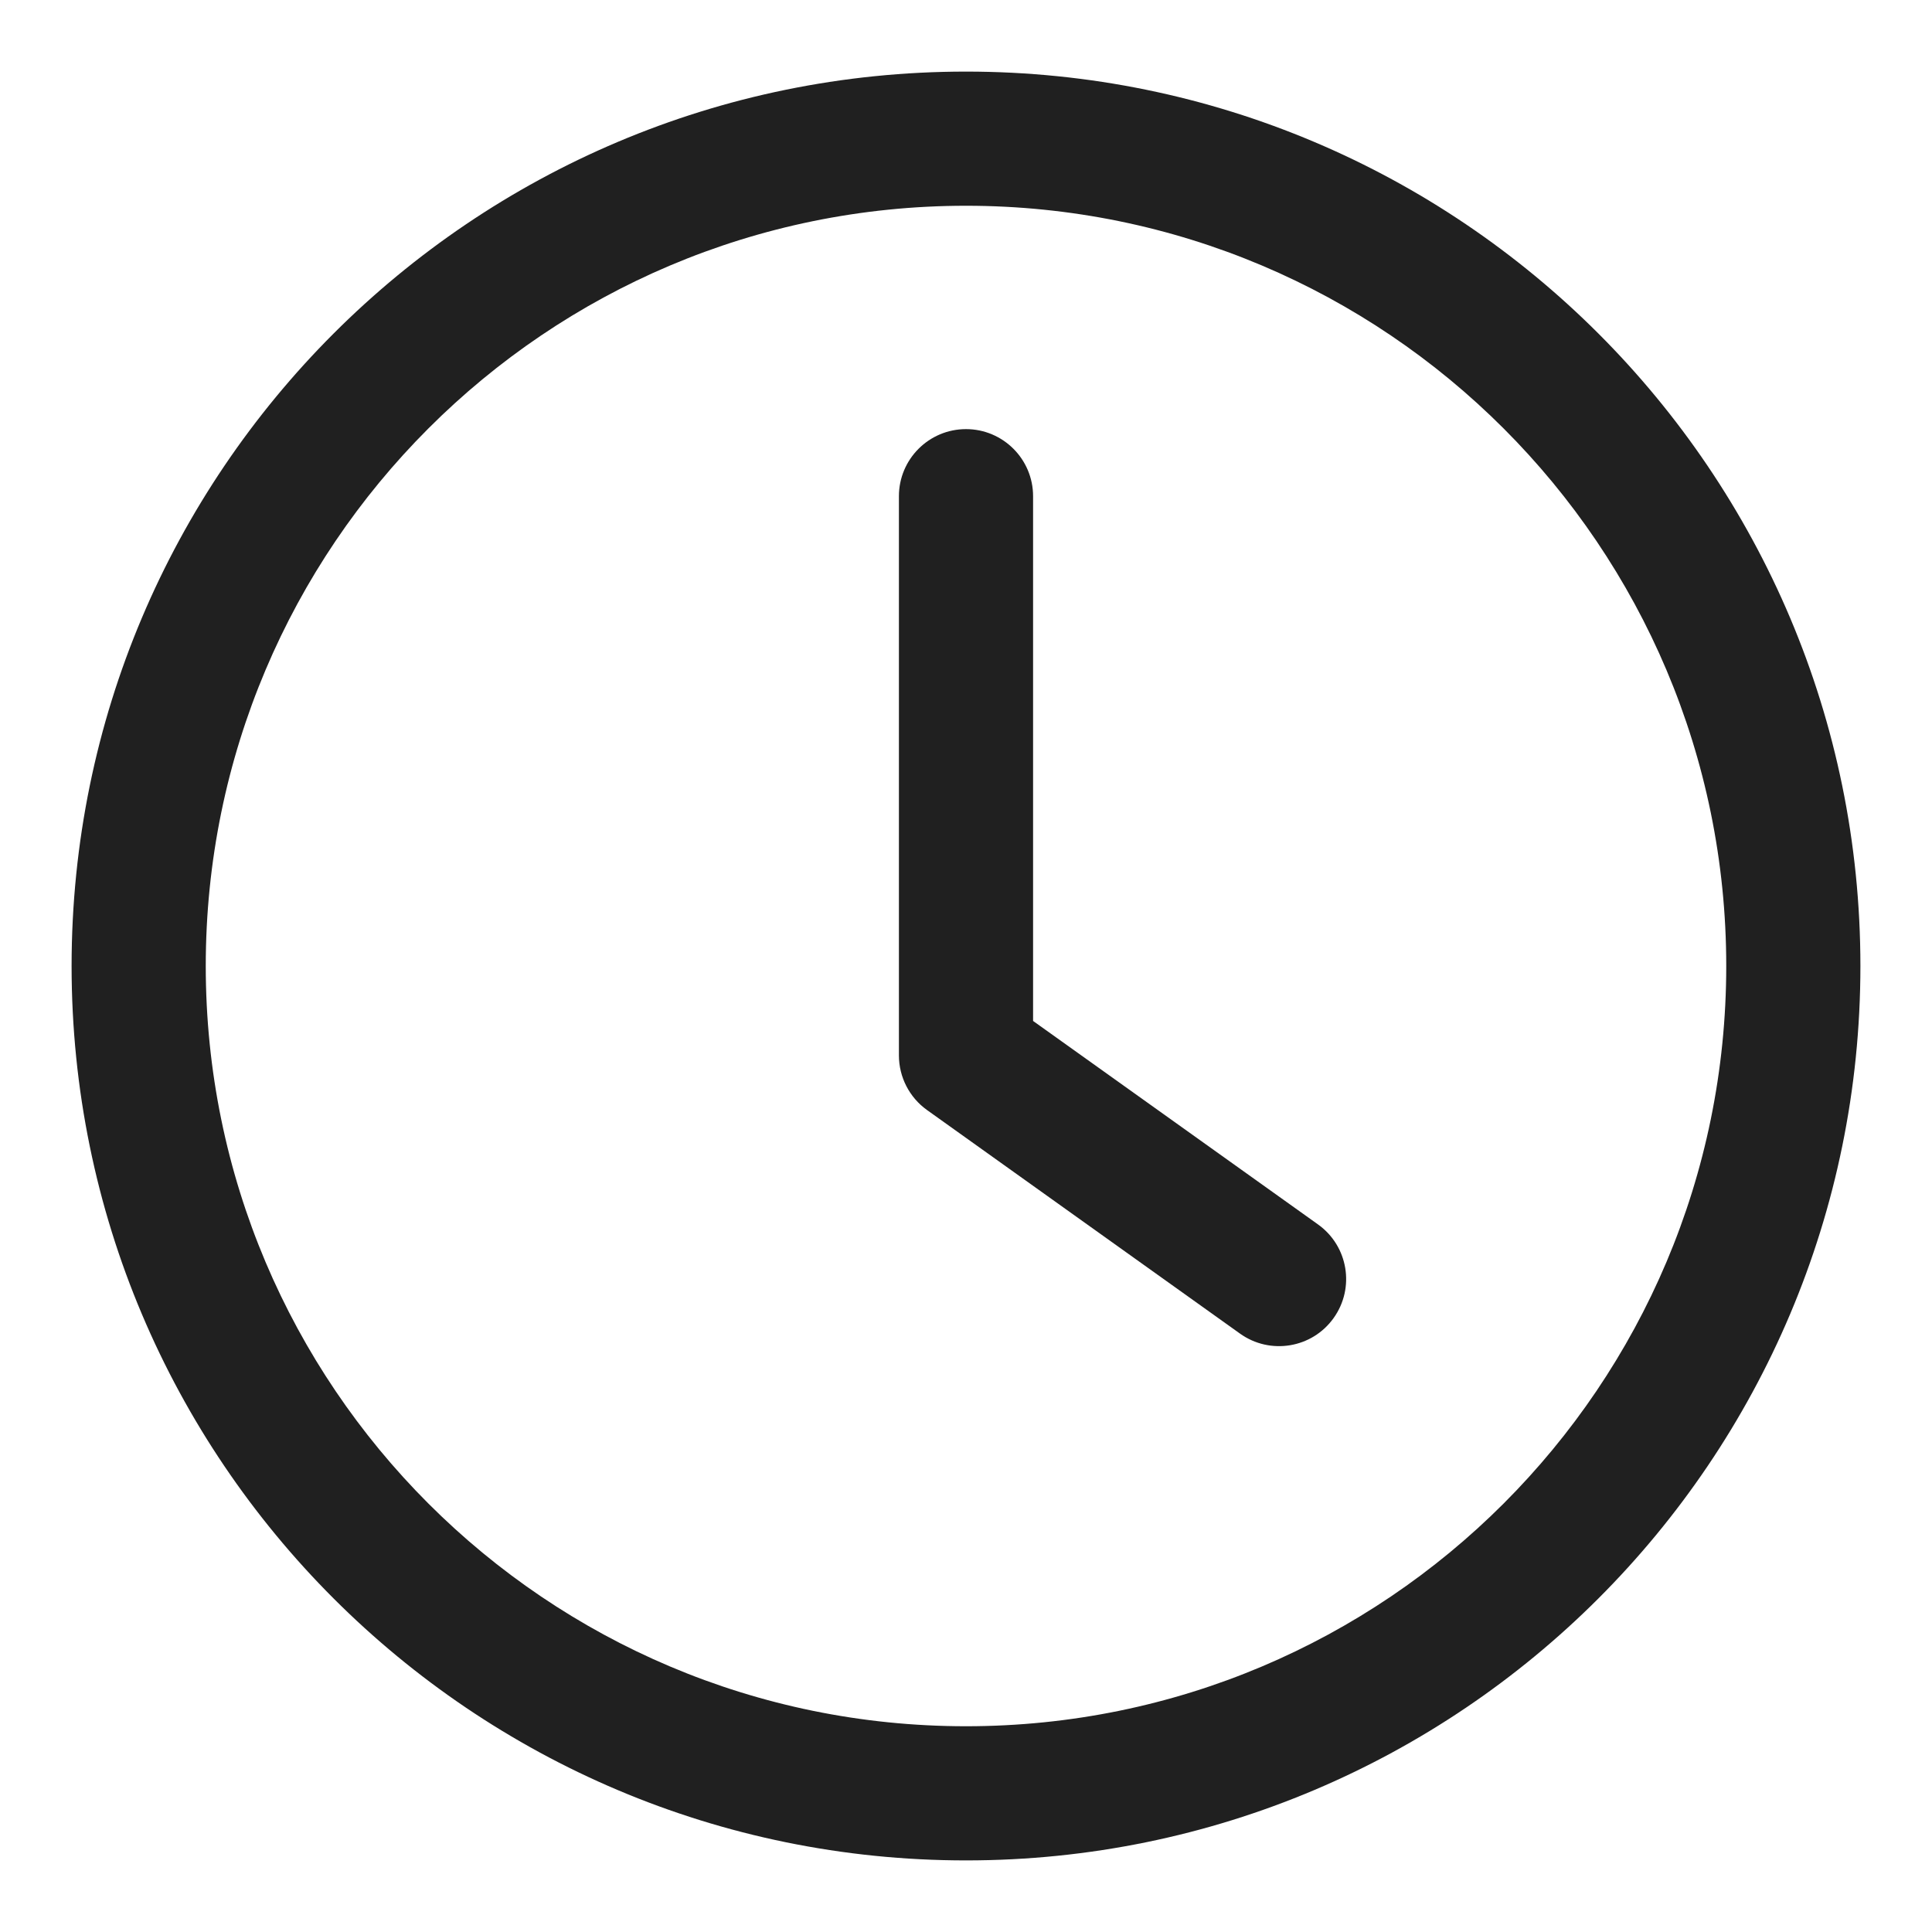
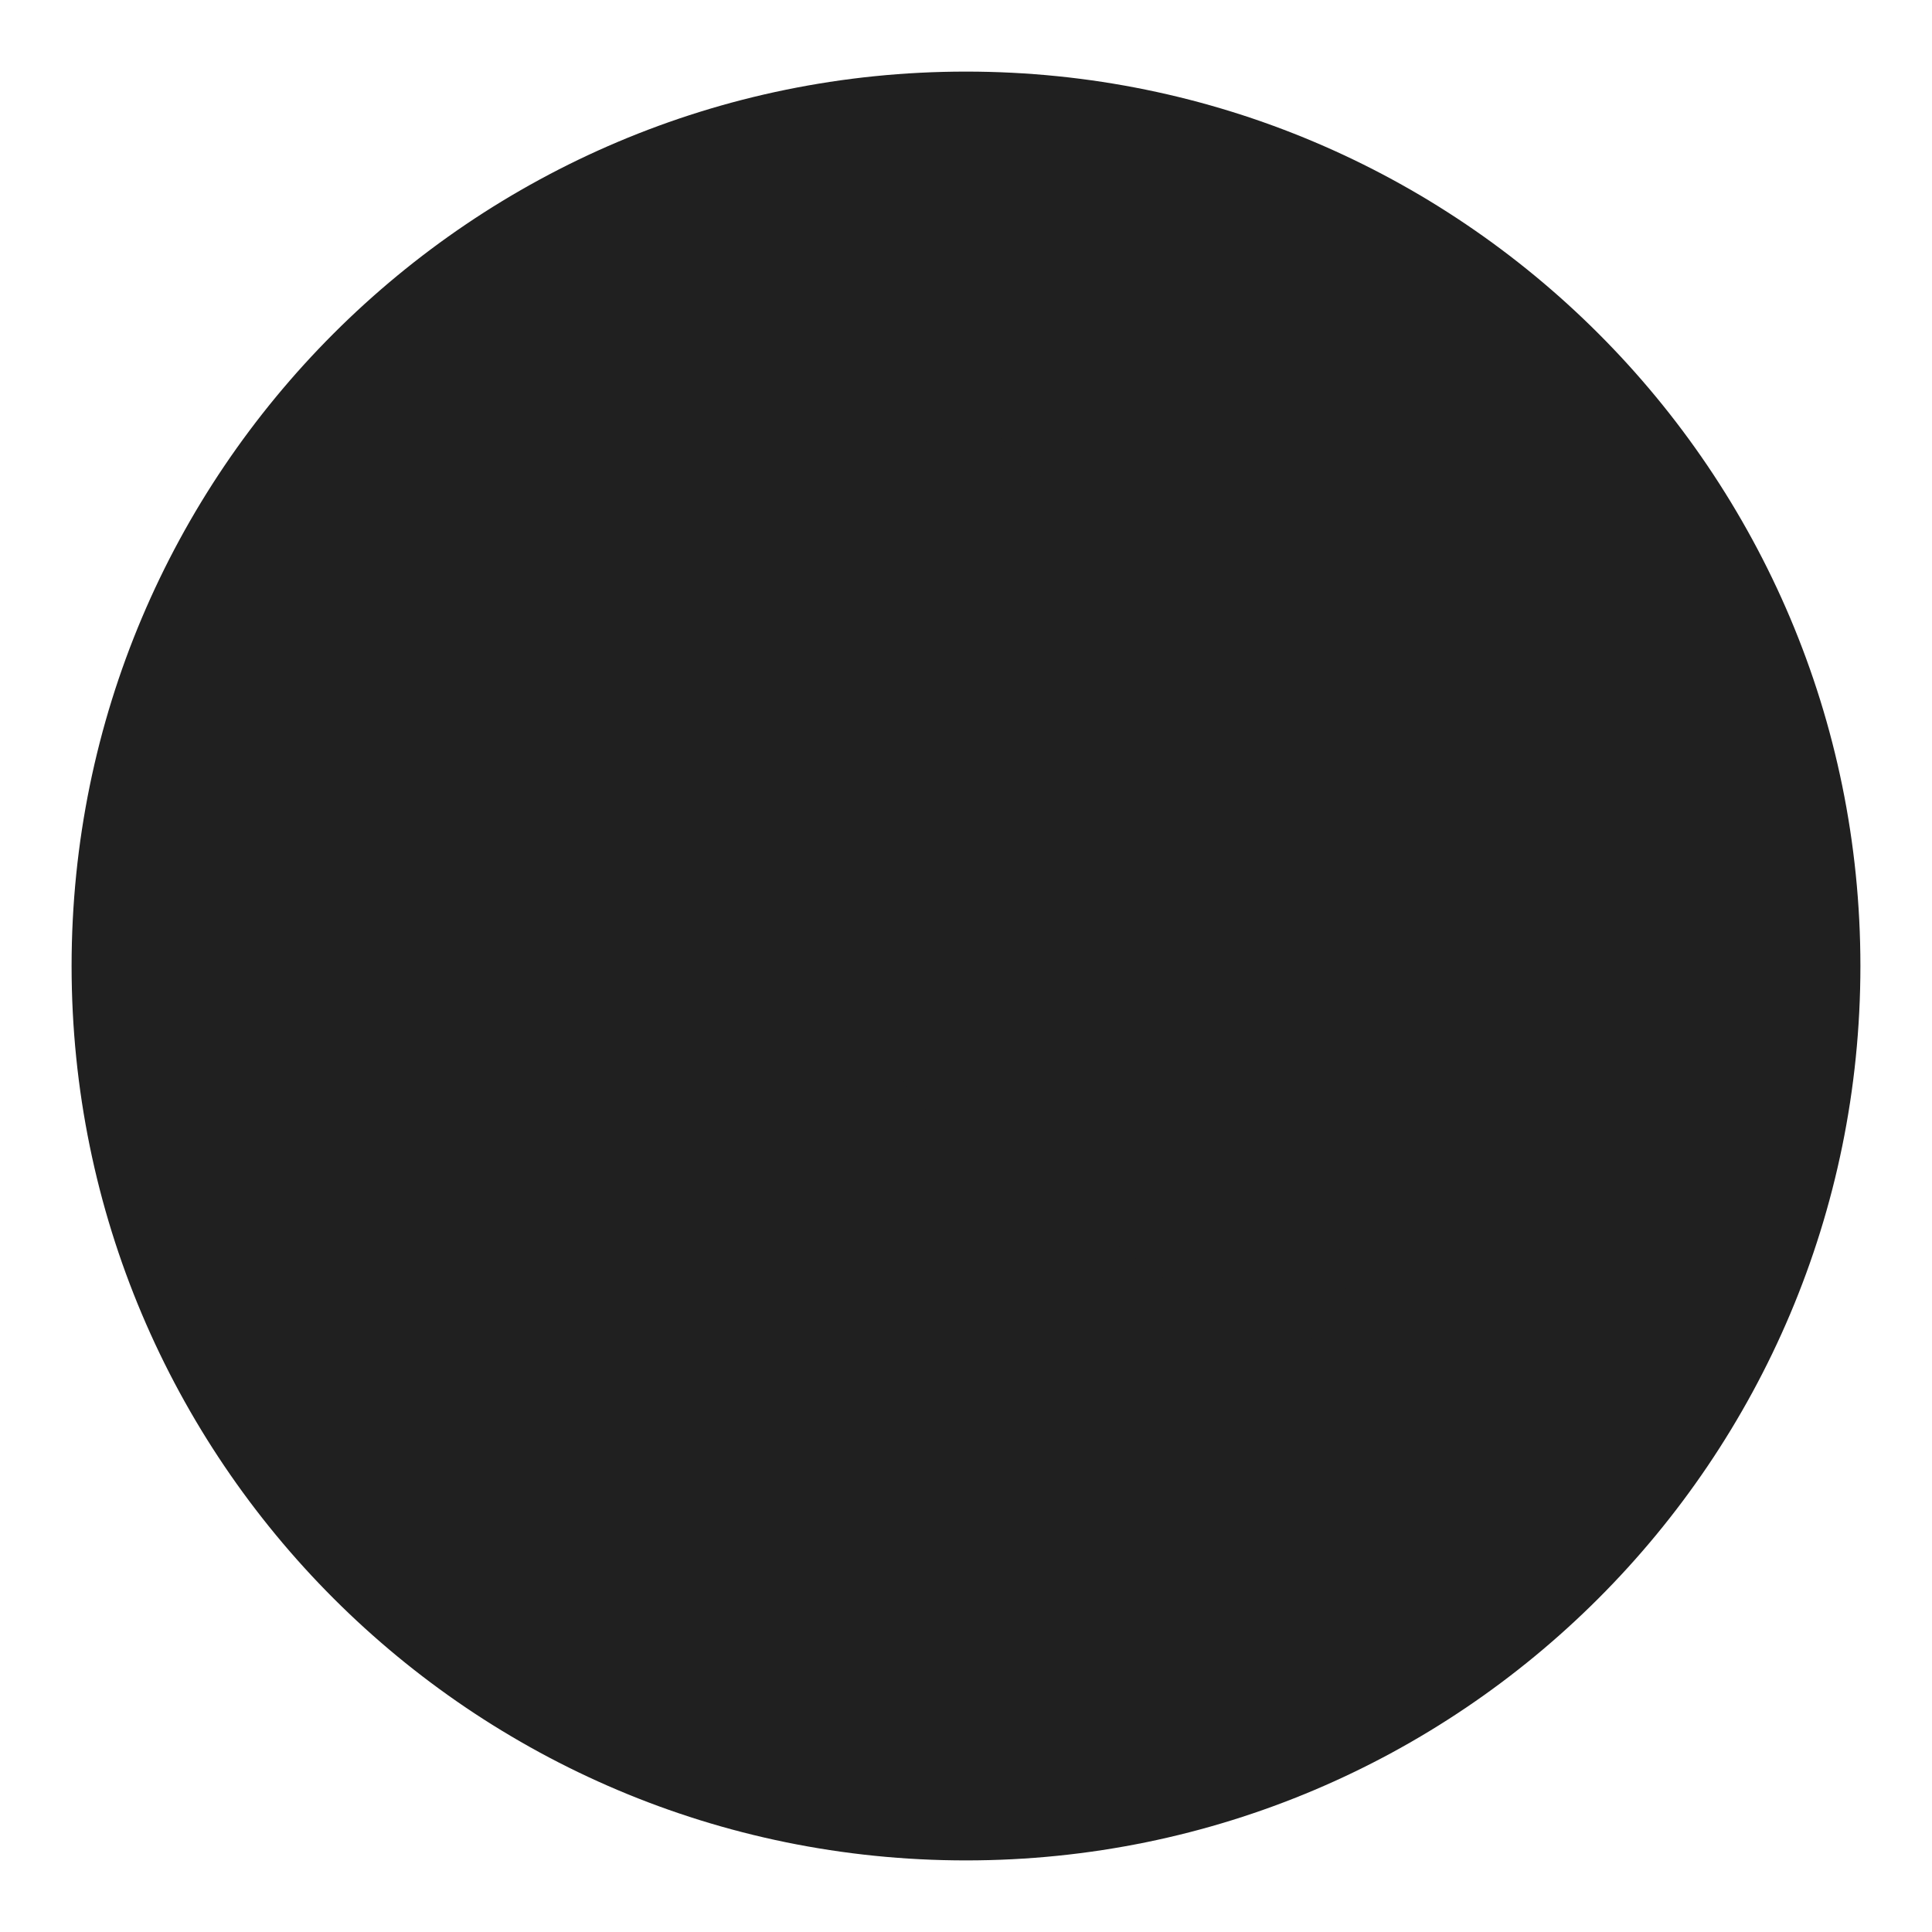
<svg xmlns="http://www.w3.org/2000/svg" width="18" height="18" viewBox="0 0 18 18" fill="none">
-   <path fill-rule="evenodd" clip-rule="evenodd" d="M9 16.083C12.912 16.083 16.083 12.912 16.083 9C16.083 5.088 12.912 1.917 9 1.917C5.088 1.917 1.917 5.088 1.917 9C1.917 12.912 5.088 16.083 9 16.083ZM9 17.333C13.602 17.333 17.333 13.602 17.333 9C17.333 4.398 13.602 0.667 9 0.667C4.398 0.667 0.667 4.398 0.667 9C0.667 13.602 4.398 17.333 9 17.333Z" fill="#202020" />
-   <path fill-rule="evenodd" clip-rule="evenodd" d="M9 3.998C9.345 3.998 9.625 4.278 9.625 4.623V9.512L12.28 11.408C12.561 11.609 12.626 11.999 12.425 12.28C12.225 12.561 11.834 12.626 11.553 12.425L8.637 10.342C8.473 10.225 8.375 10.035 8.375 9.833V4.623C8.375 4.278 8.655 3.998 9 3.998Z" fill="#202020" />
+   <path fillRule="evenodd" clipRule="evenodd" d="M9 16.083C12.912 16.083 16.083 12.912 16.083 9C16.083 5.088 12.912 1.917 9 1.917C5.088 1.917 1.917 5.088 1.917 9C1.917 12.912 5.088 16.083 9 16.083ZM9 17.333C13.602 17.333 17.333 13.602 17.333 9C17.333 4.398 13.602 0.667 9 0.667C4.398 0.667 0.667 4.398 0.667 9C0.667 13.602 4.398 17.333 9 17.333Z" fill="#202020" />
+   <path fillRule="evenodd" clipRule="evenodd" d="M9 3.998C9.345 3.998 9.625 4.278 9.625 4.623V9.512L12.28 11.408C12.561 11.609 12.626 11.999 12.425 12.28C12.225 12.561 11.834 12.626 11.553 12.425L8.637 10.342C8.473 10.225 8.375 10.035 8.375 9.833V4.623C8.375 4.278 8.655 3.998 9 3.998Z" fill="#202020" />
</svg>
